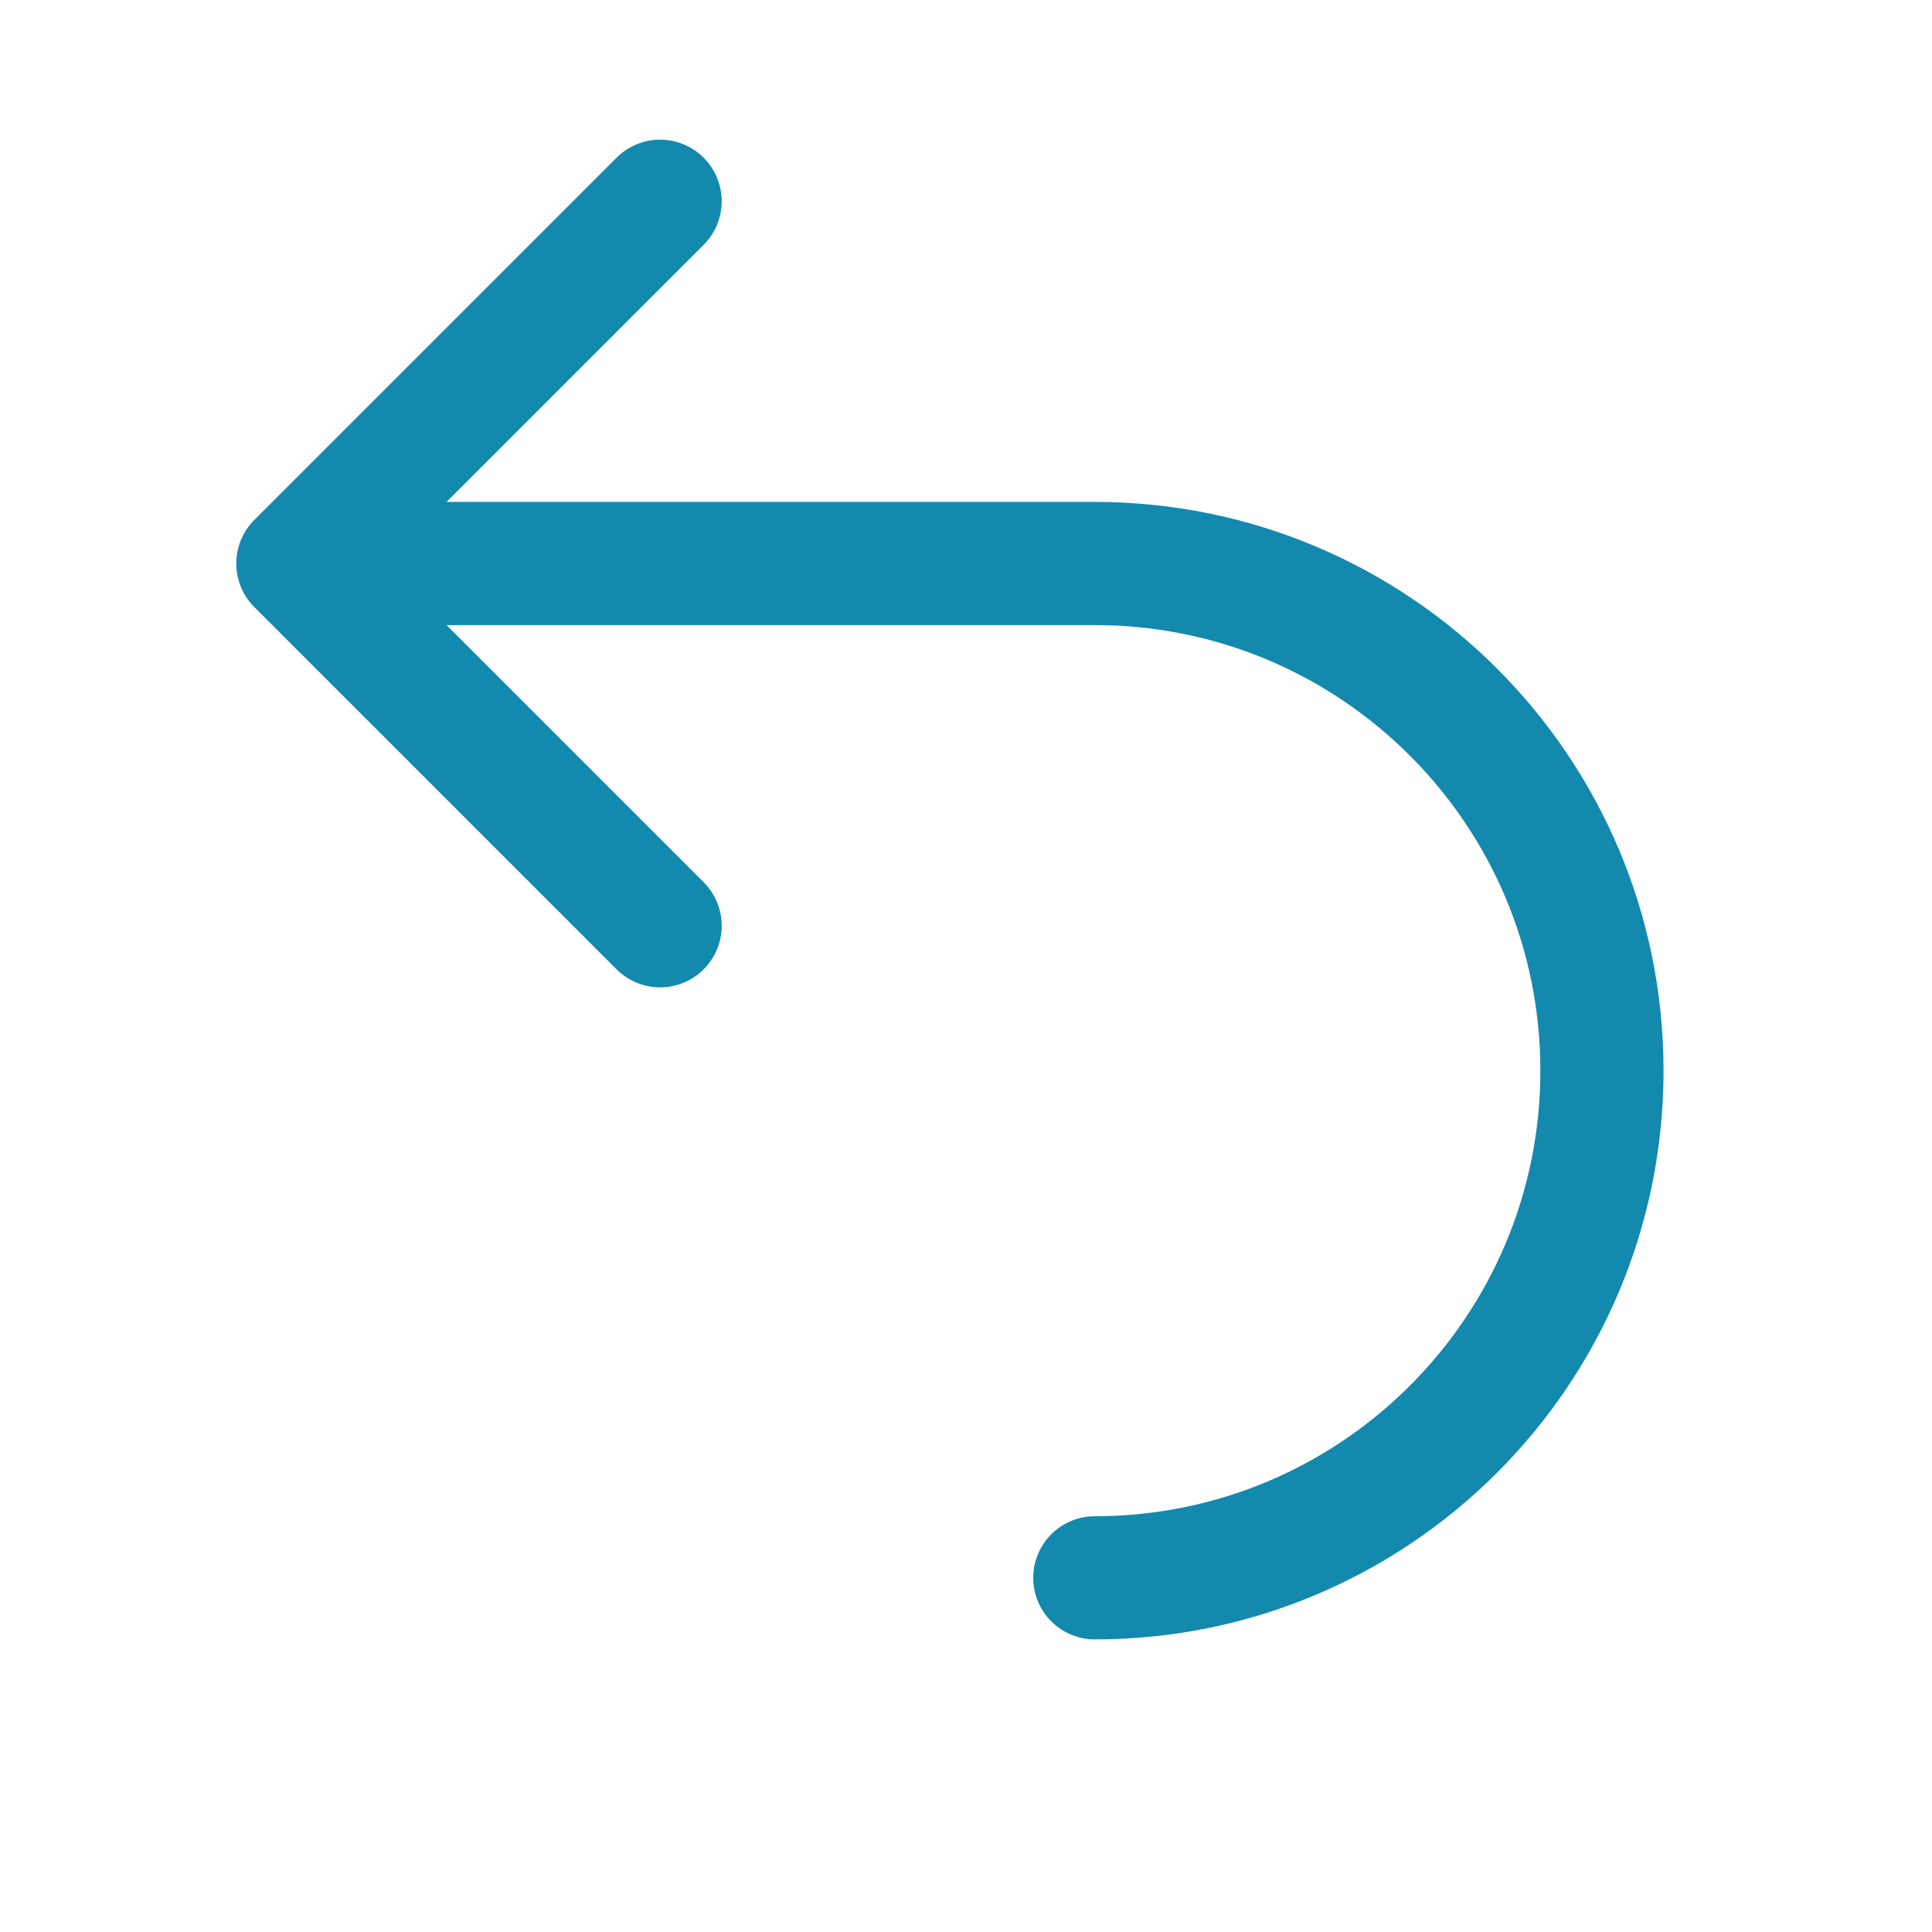
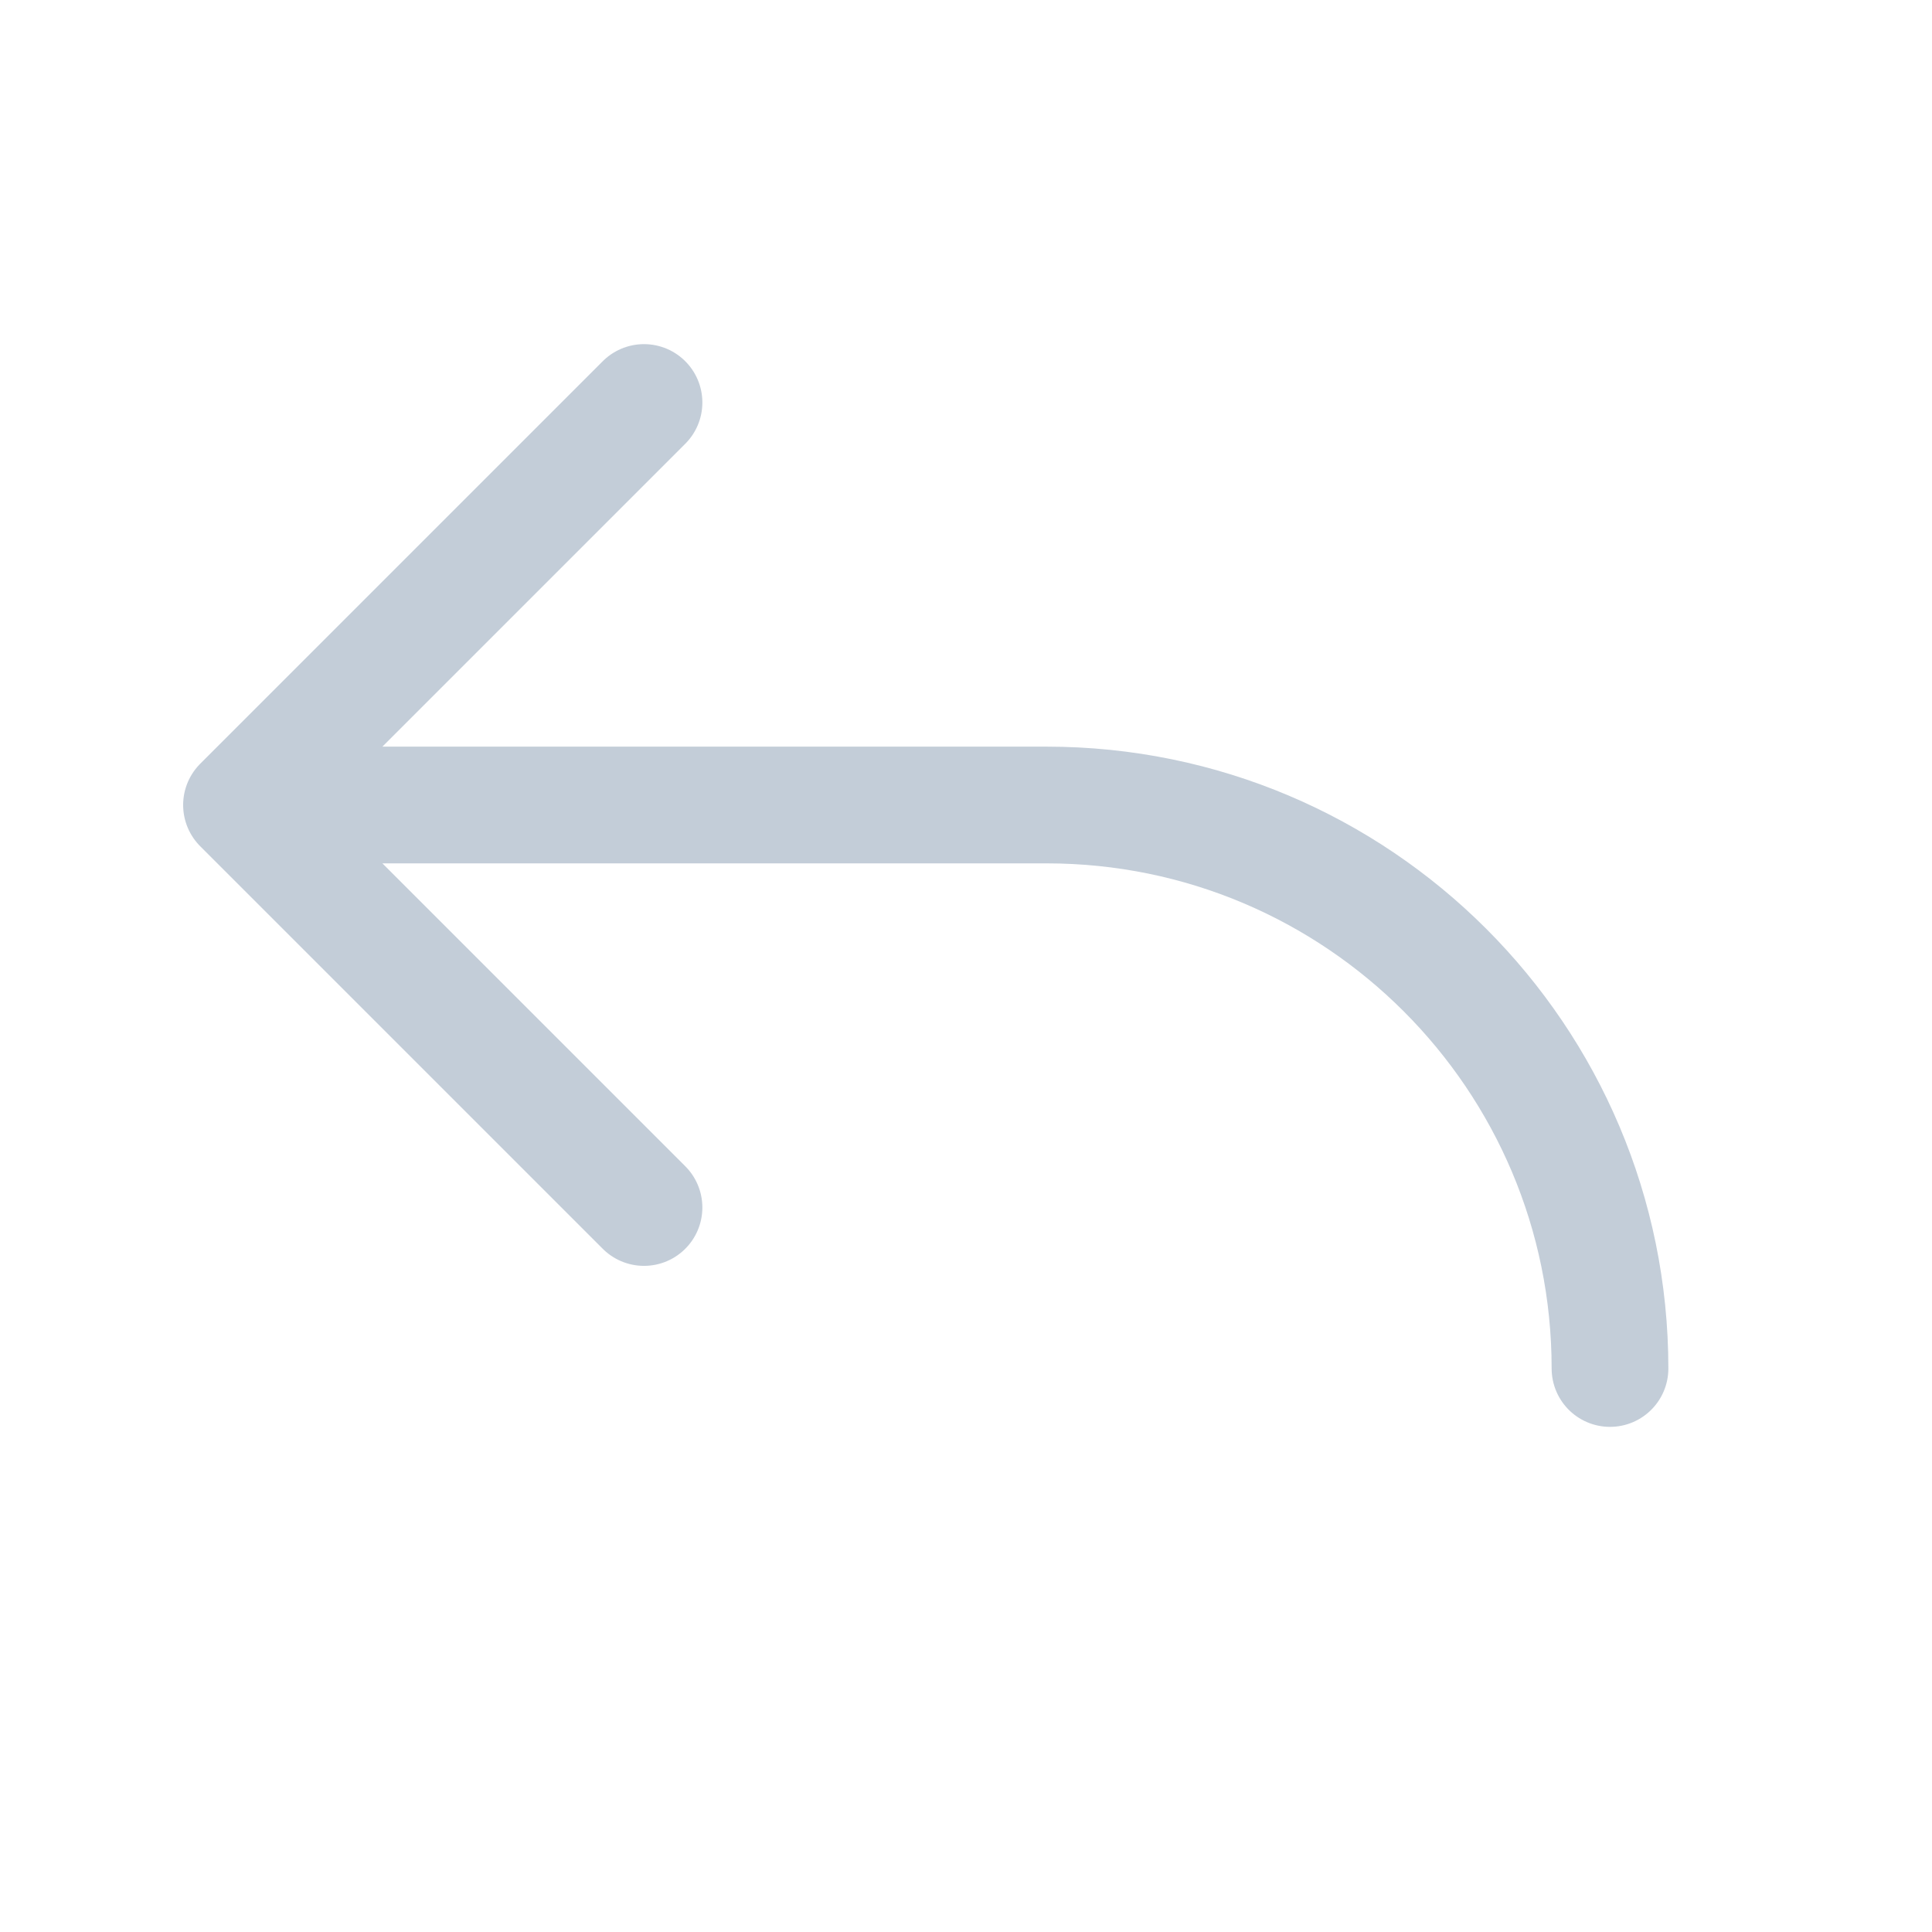
- <svg xmlns="http://www.w3.org/2000/svg" width="24" height="24" viewBox="0 0 24 24" fill="none" stroke="#1389ad" stroke-width="1.7" stroke-linecap="round" stroke-linejoin="round">
-   <path d="M8 5 3 10l5 5M3 10h11a7 7 0 0 1 0 14" transform="translate(1 -2) scale(.9)" />
+ <svg xmlns="http://www.w3.org/2000/svg" width="24" height="24" viewBox="0 0 24 24" fill="none" stroke="#c3cdd8" stroke-width="1.45" stroke-linecap="round" stroke-linejoin="round">
+   <path d="M8 5 3 10l5 5M3 10h10a7 7 0 0 1 7 7" />
</svg>
